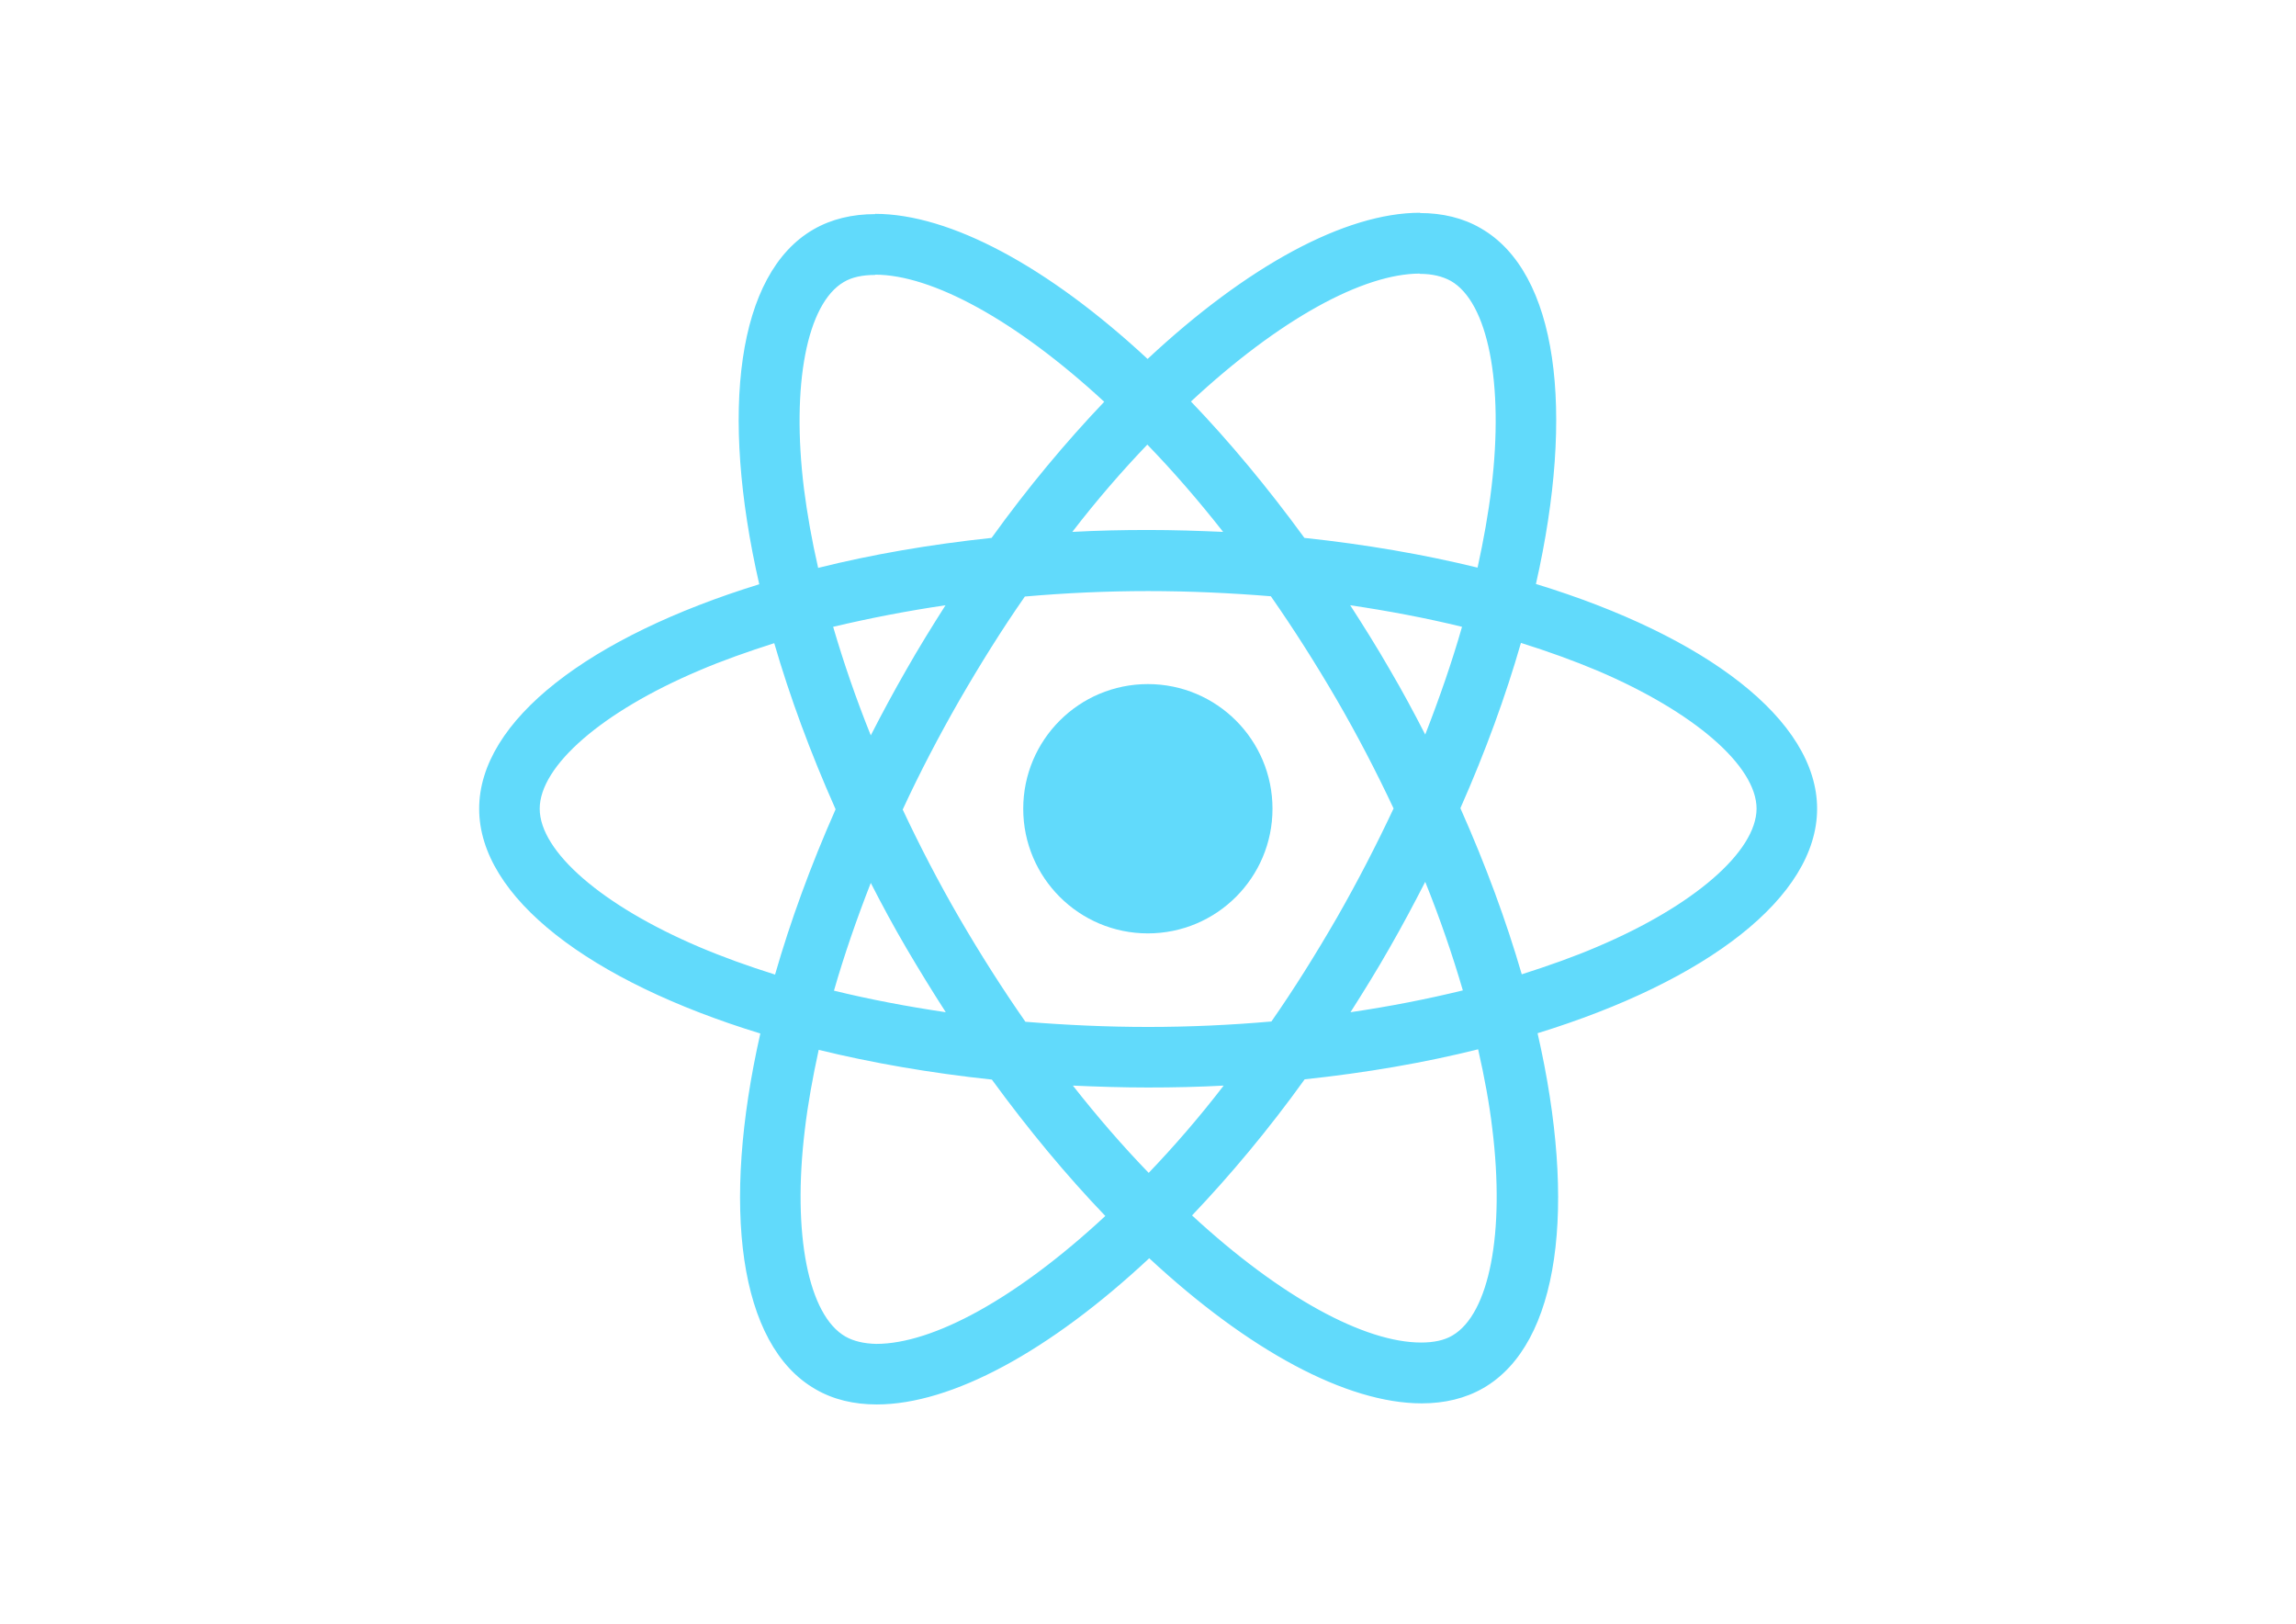
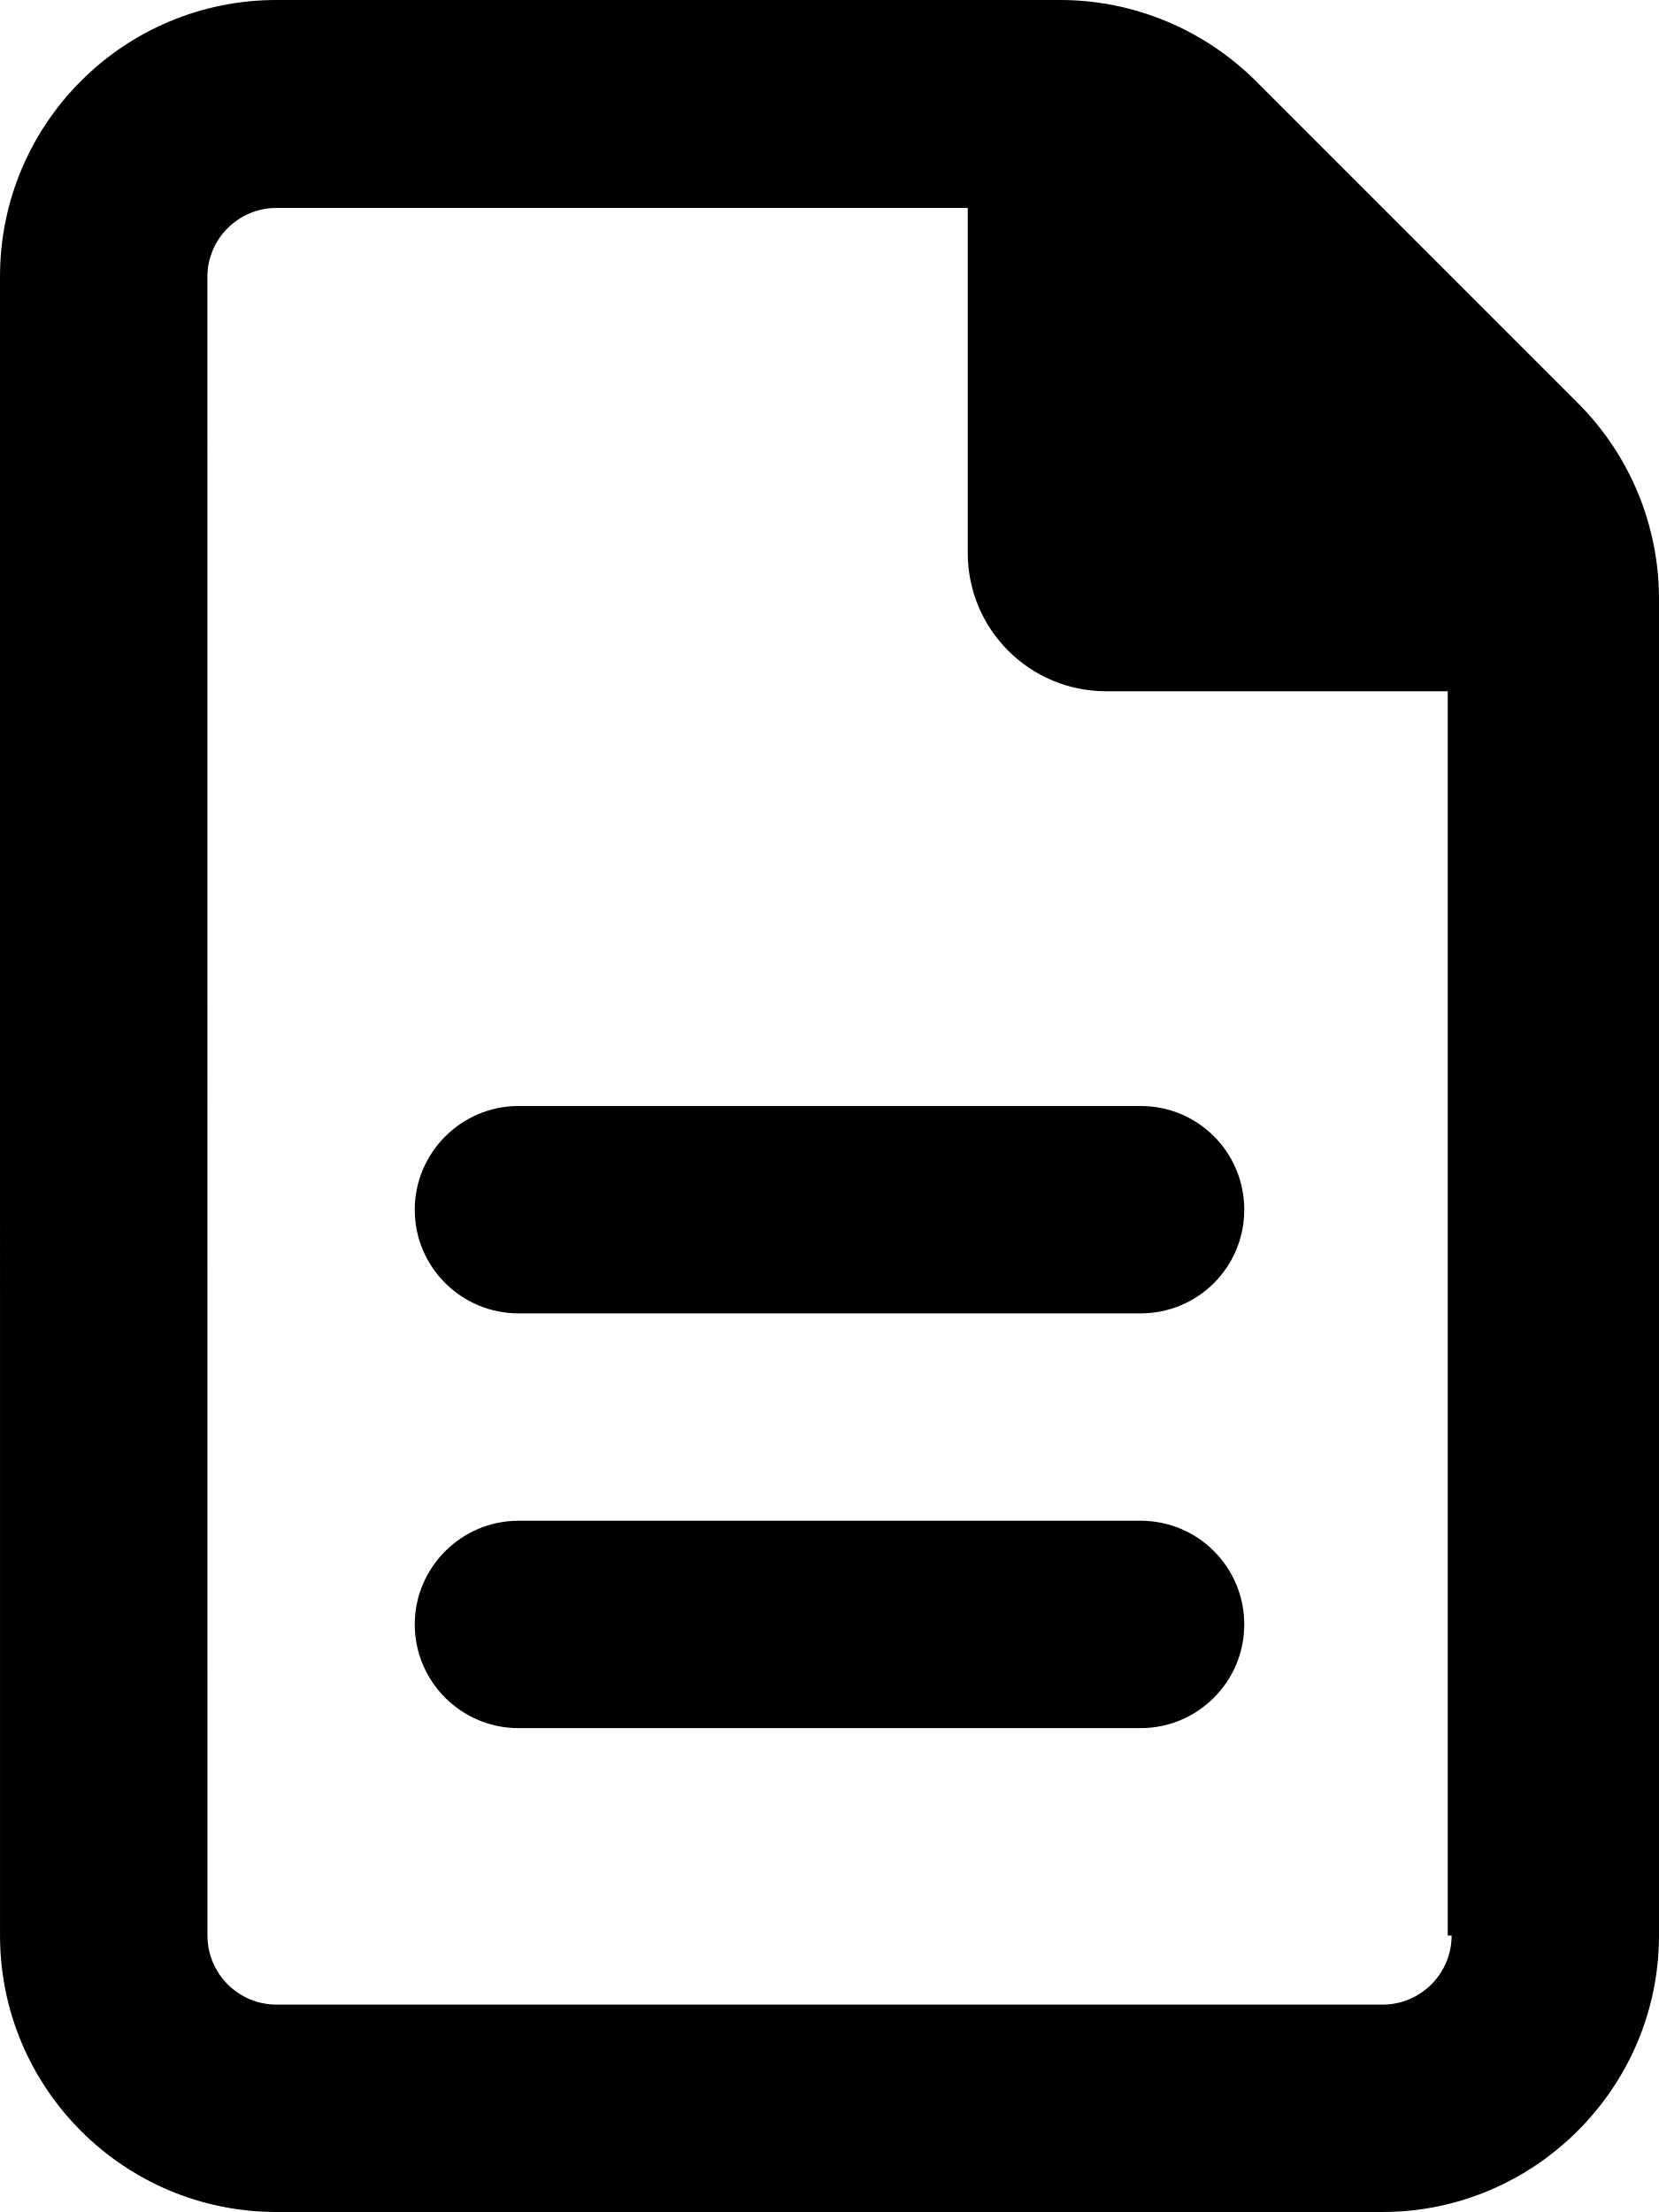
- <svg xmlns="http://www.w3.org/2000/svg" viewBox="0 0 841.9 595.3">
-   <g fill="#61DAFB">
-     <path d="M666.3 296.5c0-32.5-40.7-63.3-103.1-82.4 14.4-63.6 8-114.2-20.2-130.4-6.5-3.8-14.1-5.6-22.4-5.6v22.3c4.6 0 8.3.9 11.4 2.6 13.6 7.8 19.5 37.5 14.9 75.7-1.1 9.4-2.9 19.3-5.1 29.4-19.6-4.8-41-8.5-63.5-10.9-13.5-18.5-27.5-35.3-41.6-50 32.6-30.3 63.2-46.9 84-46.9V78c-27.5 0-63.5 19.6-99.9 53.6-36.4-33.8-72.4-53.2-99.9-53.2v22.3c20.7 0 51.4 16.5 84 46.6-14 14.7-28 31.4-41.3 49.9-22.6 2.4-44 6.1-63.6 11-2.3-10-4-19.7-5.2-29-4.7-38.2 1.1-67.9 14.6-75.8 3-1.8 6.9-2.6 11.5-2.6V78.5c-8.4 0-16 1.8-22.6 5.6-28.1 16.2-34.4 66.7-19.9 130.1-62.2 19.2-102.7 49.9-102.7 82.3 0 32.5 40.7 63.3 103.1 82.4-14.4 63.6-8 114.2 20.2 130.4 6.5 3.8 14.1 5.6 22.5 5.6 27.5 0 63.5-19.6 99.9-53.6 36.4 33.8 72.4 53.2 99.9 53.2 8.4 0 16-1.8 22.6-5.6 28.1-16.2 34.4-66.7 19.9-130.1 62-19.1 102.5-49.9 102.5-82.3zm-130.2-66.7c-3.7 12.9-8.3 26.2-13.5 39.5-4.1-8-8.4-16-13.1-24-4.6-8-9.5-15.8-14.4-23.4 14.2 2.1 27.9 4.7 41 7.9zm-45.8 106.5c-7.8 13.5-15.8 26.3-24.1 38.2-14.9 1.3-30 2-45.2 2-15.1 0-30.2-.7-45-1.9-8.3-11.9-16.4-24.6-24.2-38-7.6-13.1-14.5-26.4-20.8-39.8 6.2-13.4 13.2-26.8 20.7-39.9 7.8-13.5 15.8-26.3 24.1-38.2 14.9-1.3 30-2 45.2-2 15.1 0 30.2.7 45 1.9 8.3 11.9 16.4 24.6 24.2 38 7.6 13.1 14.5 26.4 20.8 39.8-6.3 13.4-13.2 26.8-20.7 39.9zm32.3-13c5.4 13.4 10 26.8 13.8 39.8-13.1 3.2-26.9 5.9-41.2 8 4.9-7.7 9.8-15.6 14.4-23.7 4.6-8 8.9-16.1 13-24.1zM421.2 430c-9.3-9.6-18.6-20.3-27.8-32 9 .4 18.2.7 27.5.7 9.4 0 18.7-.2 27.8-.7-9 11.7-18.3 22.4-27.5 32zm-74.4-58.9c-14.2-2.1-27.9-4.7-41-7.9 3.7-12.9 8.3-26.2 13.5-39.5 4.1 8 8.4 16 13.1 24 4.7 8 9.5 15.8 14.4 23.4zM420.7 163c9.3 9.6 18.6 20.3 27.8 32-9-.4-18.2-.7-27.5-.7-9.4 0-18.7.2-27.8.7 9-11.7 18.3-22.4 27.5-32zm-74 58.9c-4.9 7.7-9.8 15.6-14.4 23.7-4.6 8-8.9 16-13 24-5.4-13.4-10-26.8-13.8-39.8 13.1-3.1 26.9-5.8 41.2-7.9zm-90.5 125.2c-35.4-15.1-58.3-34.9-58.3-50.6 0-15.7 22.9-35.6 58.3-50.6 8.6-3.7 18-7 27.7-10.1 5.7 19.6 13.2 40 22.5 60.9-9.2 20.8-16.6 41.1-22.2 60.6-9.9-3.1-19.3-6.5-28-10.2zM310 490c-13.6-7.8-19.5-37.5-14.9-75.7 1.1-9.4 2.9-19.3 5.1-29.4 19.6 4.8 41 8.5 63.5 10.9 13.5 18.5 27.5 35.3 41.6 50-32.6 30.3-63.2 46.9-84 46.9-4.5-.1-8.3-1-11.3-2.7zm237.2-76.2c4.7 38.2-1.1 67.9-14.6 75.8-3 1.8-6.9 2.6-11.5 2.6-20.7 0-51.4-16.5-84-46.6 14-14.7 28-31.4 41.3-49.9 22.6-2.4 44-6.1 63.6-11 2.3 10.1 4.1 19.8 5.2 29.1zm38.5-66.7c-8.6 3.7-18 7-27.7 10.1-5.7-19.6-13.2-40-22.5-60.9 9.2-20.8 16.6-41.1 22.2-60.6 9.9 3.1 19.3 6.5 28.1 10.2 35.4 15.1 58.3 34.9 58.3 50.6-.1 15.7-23 35.6-58.4 50.6zM320.8 78.4z" />
-     <circle cx="420.9" cy="296.5" r="45.7" />
-     <path d="M520.5 78.1z" />
-   </g>
+ <svg xmlns="http://www.w3.org/2000/svg" viewBox="0 0 384 512">
+   <path d="M365.3 93.38l-74.63-74.64C278.6 6.742 262.3 0 245.4 0L64-0c-35.35 0-64 28.65-64 64l.006 384c0 35.34 28.65 64 64 64H320c35.2 0 64-28.8 64-64V138.6C384 121.7 377.3 105.4 365.3 93.38zM336 448c0 8.836-7.164 16-16 16H64.02c-8.838 0-16-7.164-16-16L48 64.13c0-8.836 7.164-16 16-16h160L224 128c0 17.67 14.33 32 32 32h79.1V448zM96 280C96 293.3 106.8 304 120 304h144C277.3 304 288 293.3 288 280S277.3 256 264 256h-144C106.8 256 96 266.8 96 280zM264 352h-144C106.8 352 96 362.8 96 376s10.75 24 24 24h144c13.25 0 24-10.75 24-24S277.3 352 264 352z" />
</svg>
